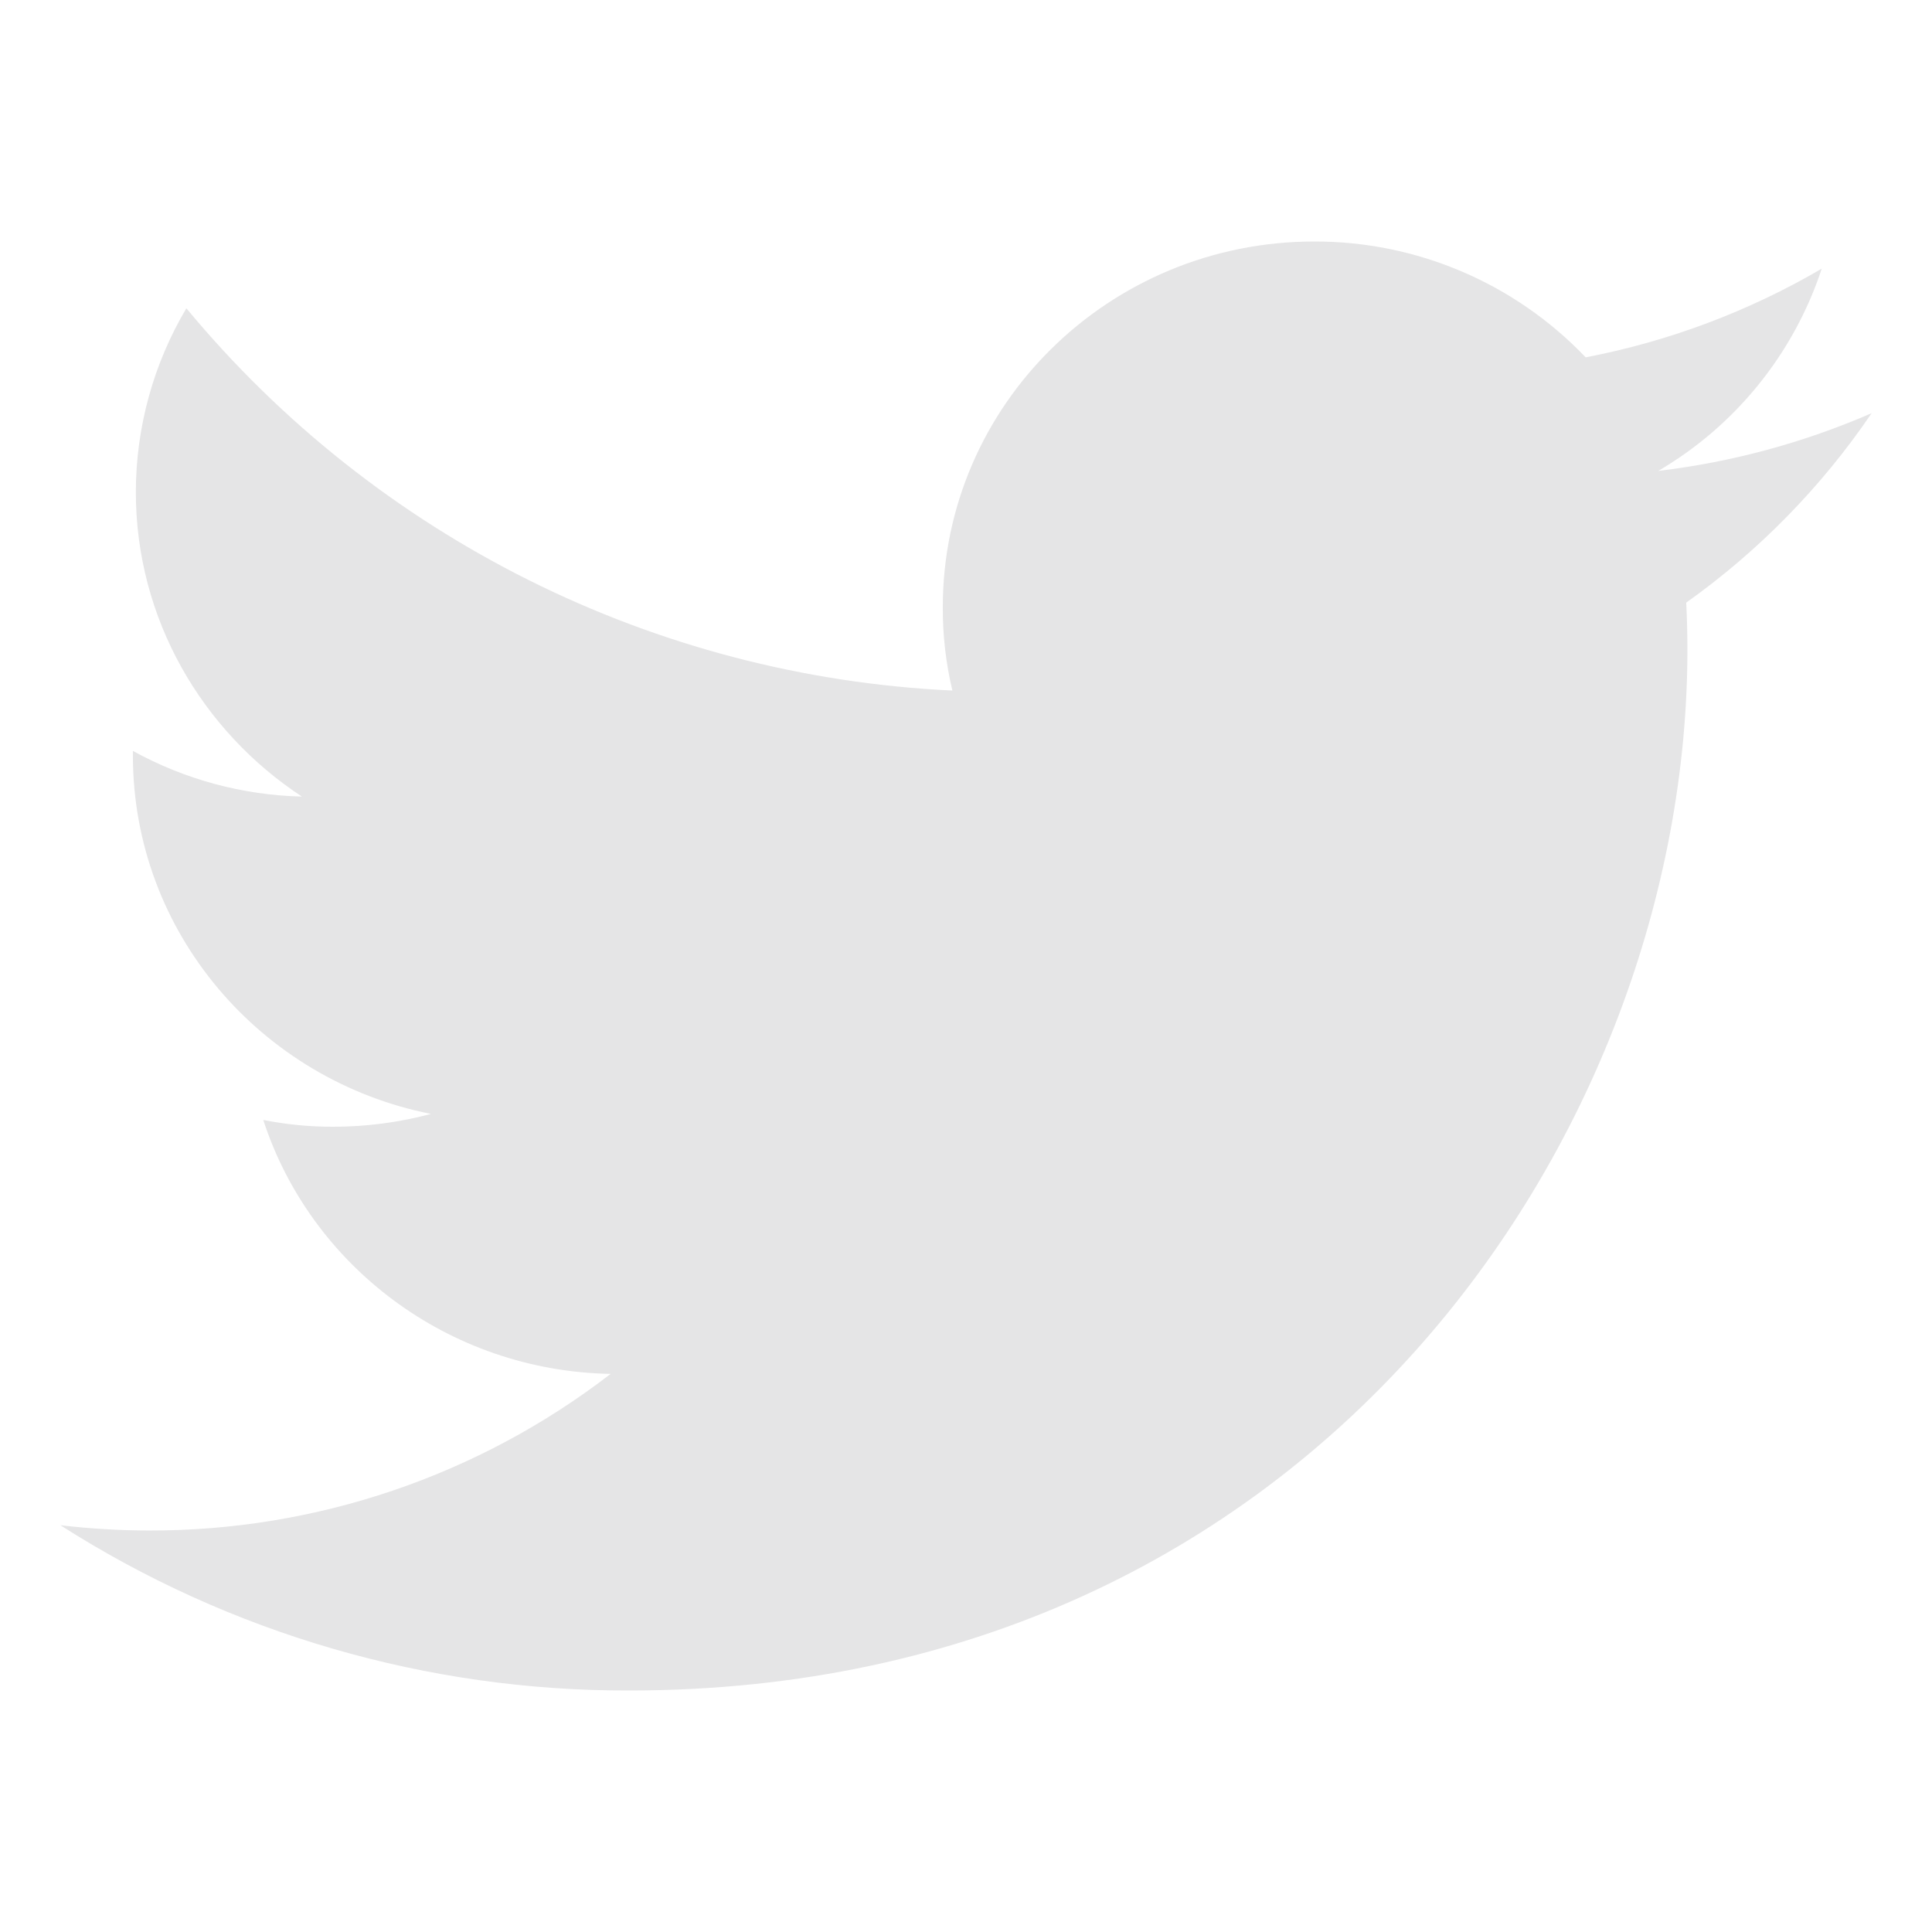
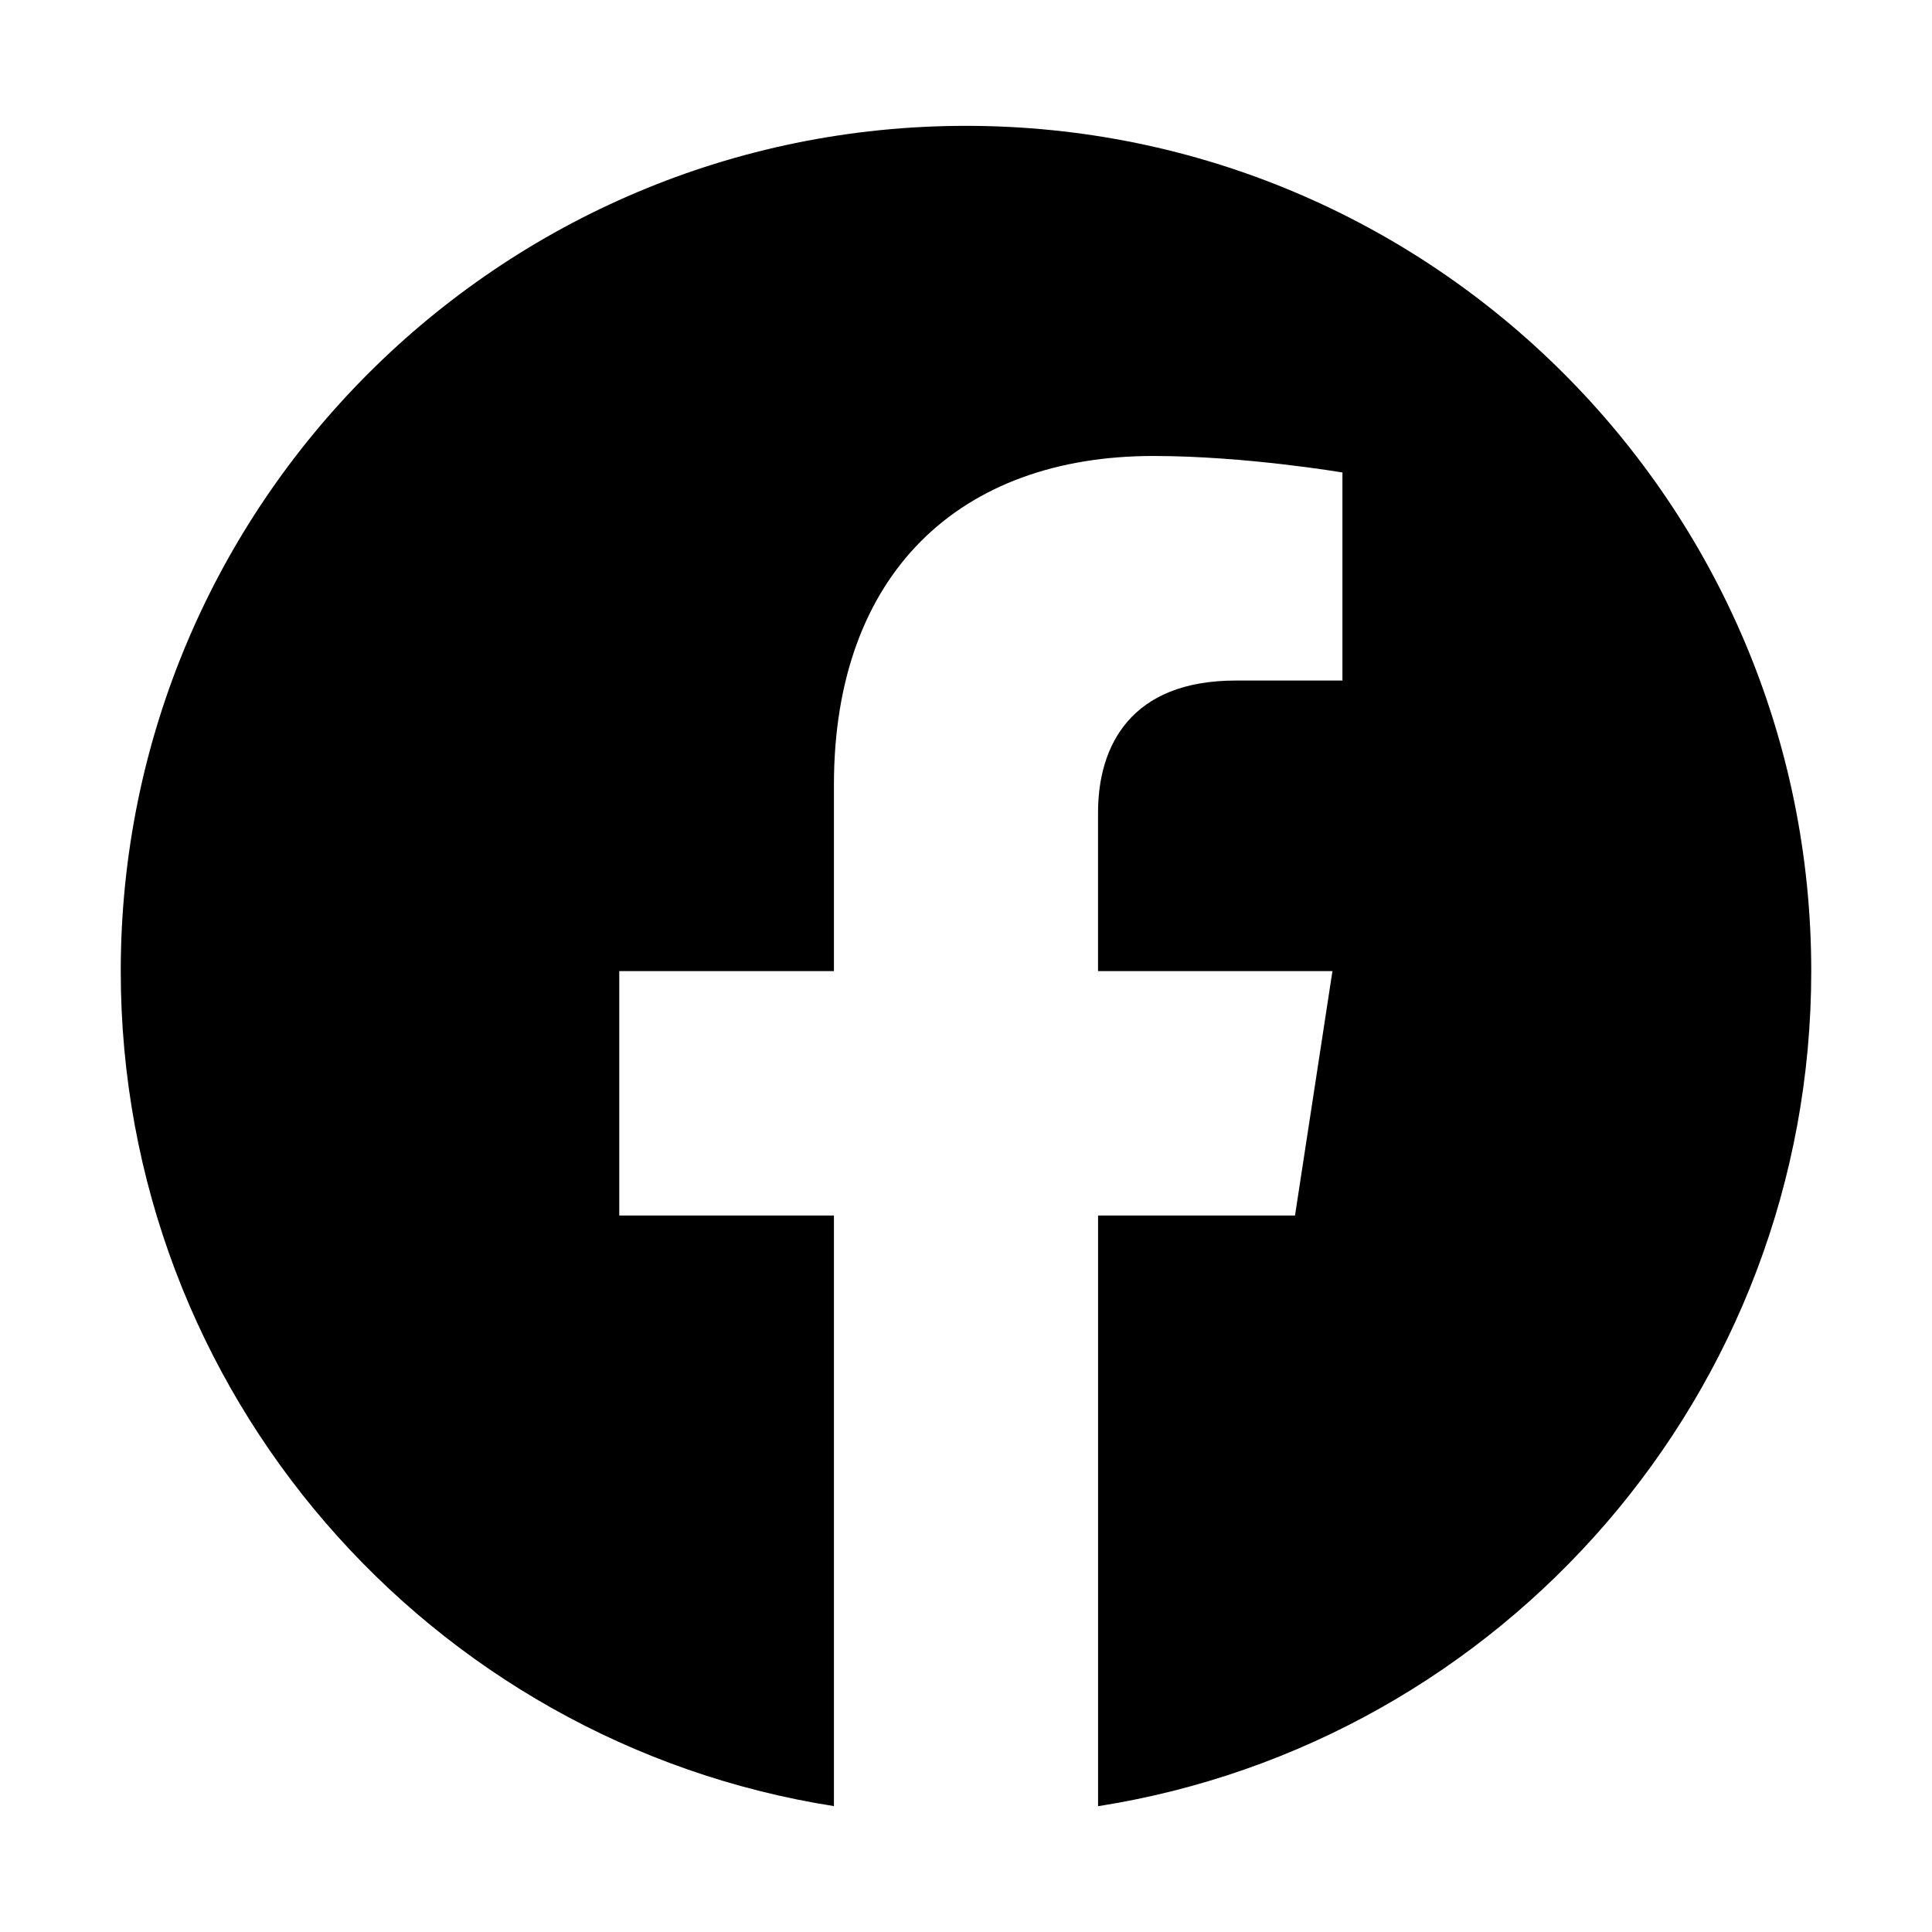
- <svg xmlns="http://www.w3.org/2000/svg" fill="#e5e5e6" viewBox="0 0 512 512">
-   <link id="dark-mode" rel="stylesheet" type="text/css" />
-   <style id="dark-mode-custom-style" type="text/css" />
-   <path d="M496,109.5a201.8,201.8,0,0,1-56.55,15.3,97.51,97.51,0,0,0,43.33-53.6,197.74,197.74,0,0,1-62.56,23.5A99.14,99.14,0,0,0,348.31,64c-54.42,0-98.46,43.4-98.46,96.9a93.21,93.21,0,0,0,2.54,22.1,280.7,280.7,0,0,1-203-101.3A95.69,95.69,0,0,0,36,130.4C36,164,53.53,193.7,80,211.1A97.5,97.5,0,0,1,35.22,199v1.2c0,47,34,86.1,79,95a100.76,100.76,0,0,1-25.94,3.4,94.38,94.38,0,0,1-18.51-1.8c12.51,38.5,48.92,66.5,92.05,67.3A199.59,199.59,0,0,1,39.5,405.6,203,203,0,0,1,16,404.2,278.68,278.68,0,0,0,166.74,448c181.36,0,280.44-147.7,280.44-275.8,0-4.2-.11-8.4-.31-12.5A198.48,198.48,0,0,0,496,109.5Z" />
+ <svg xmlns="http://www.w3.org/2000/svg" class="ionicon" viewBox="0 0 512 512">
+   <path d="M480 257.35c0-123.7-100.3-224-224-224s-224 100.3-224 224c0 111.8 81.9 204.47 189 221.29V322.12h-56.89v-64.77H221V208c0-56.13 33.45-87.16 84.61-87.16 24.51 0 50.15 4.38 50.15 4.38v55.13H327.5c-27.81 0-36.51 17.26-36.51 35v42h62.12l-9.92 64.77H291v156.54c107.1-16.81 189-109.48 189-221.31z" fill-rule="evenodd" />
</svg>
